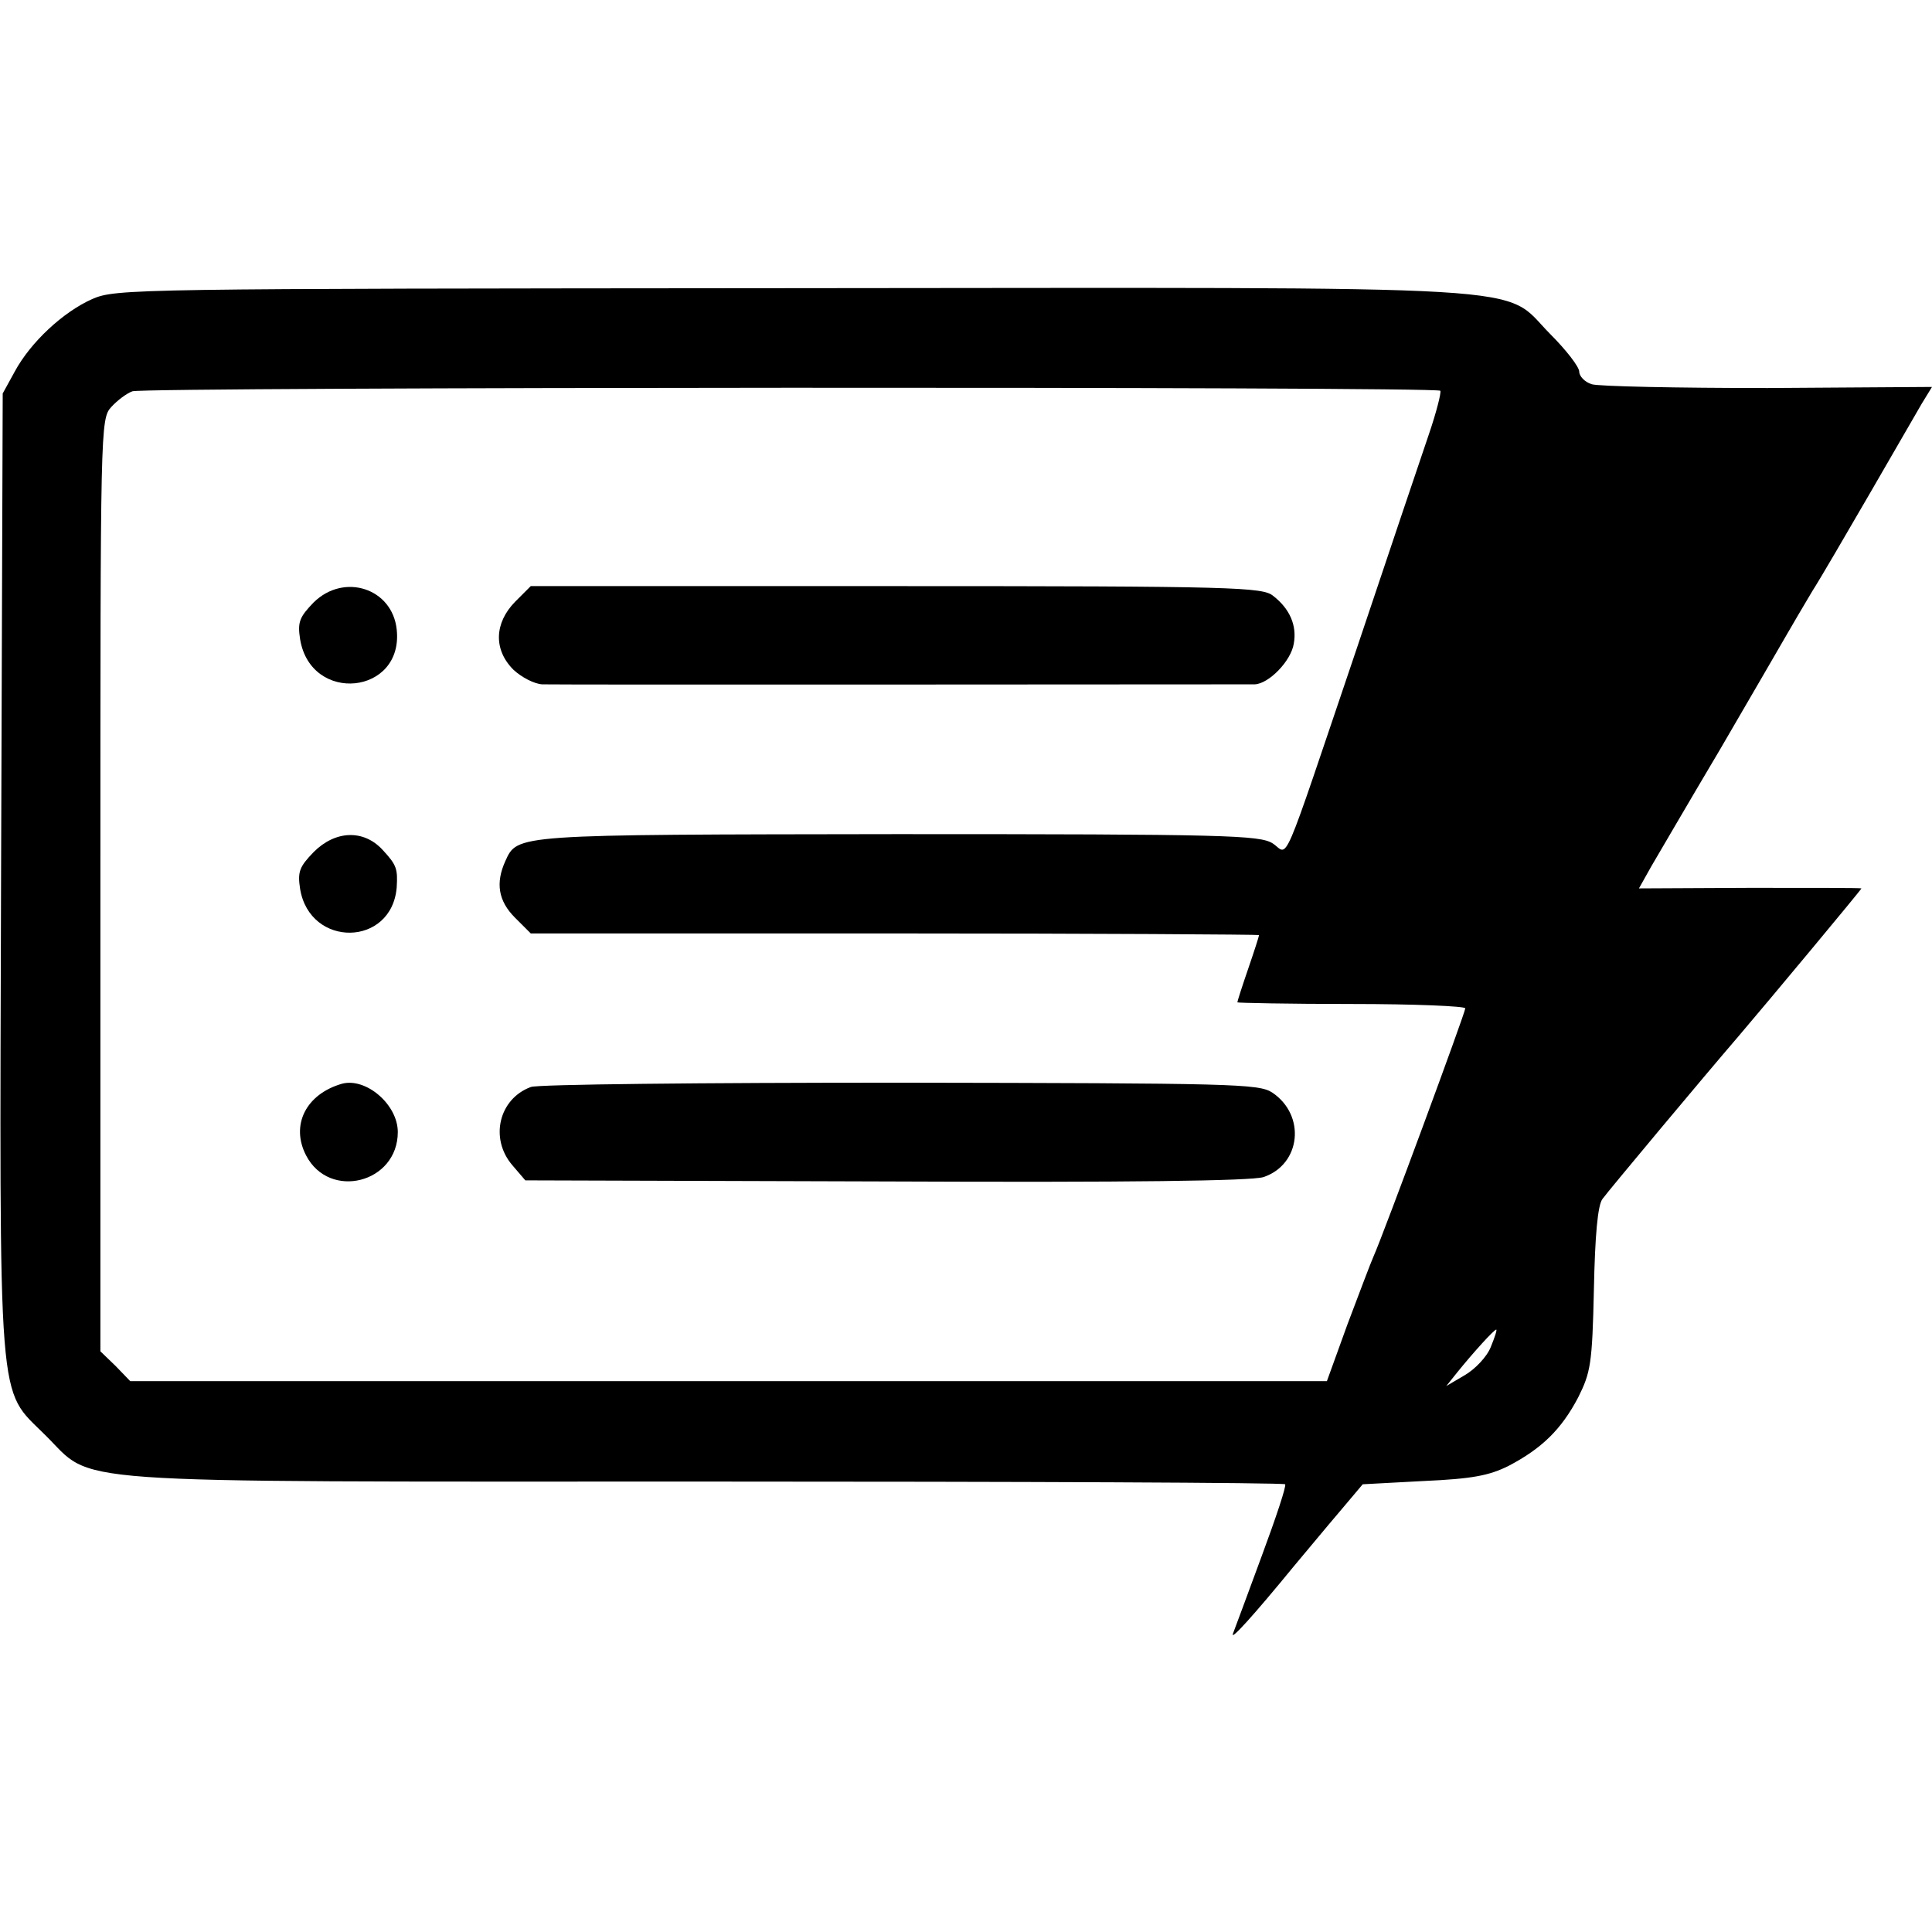
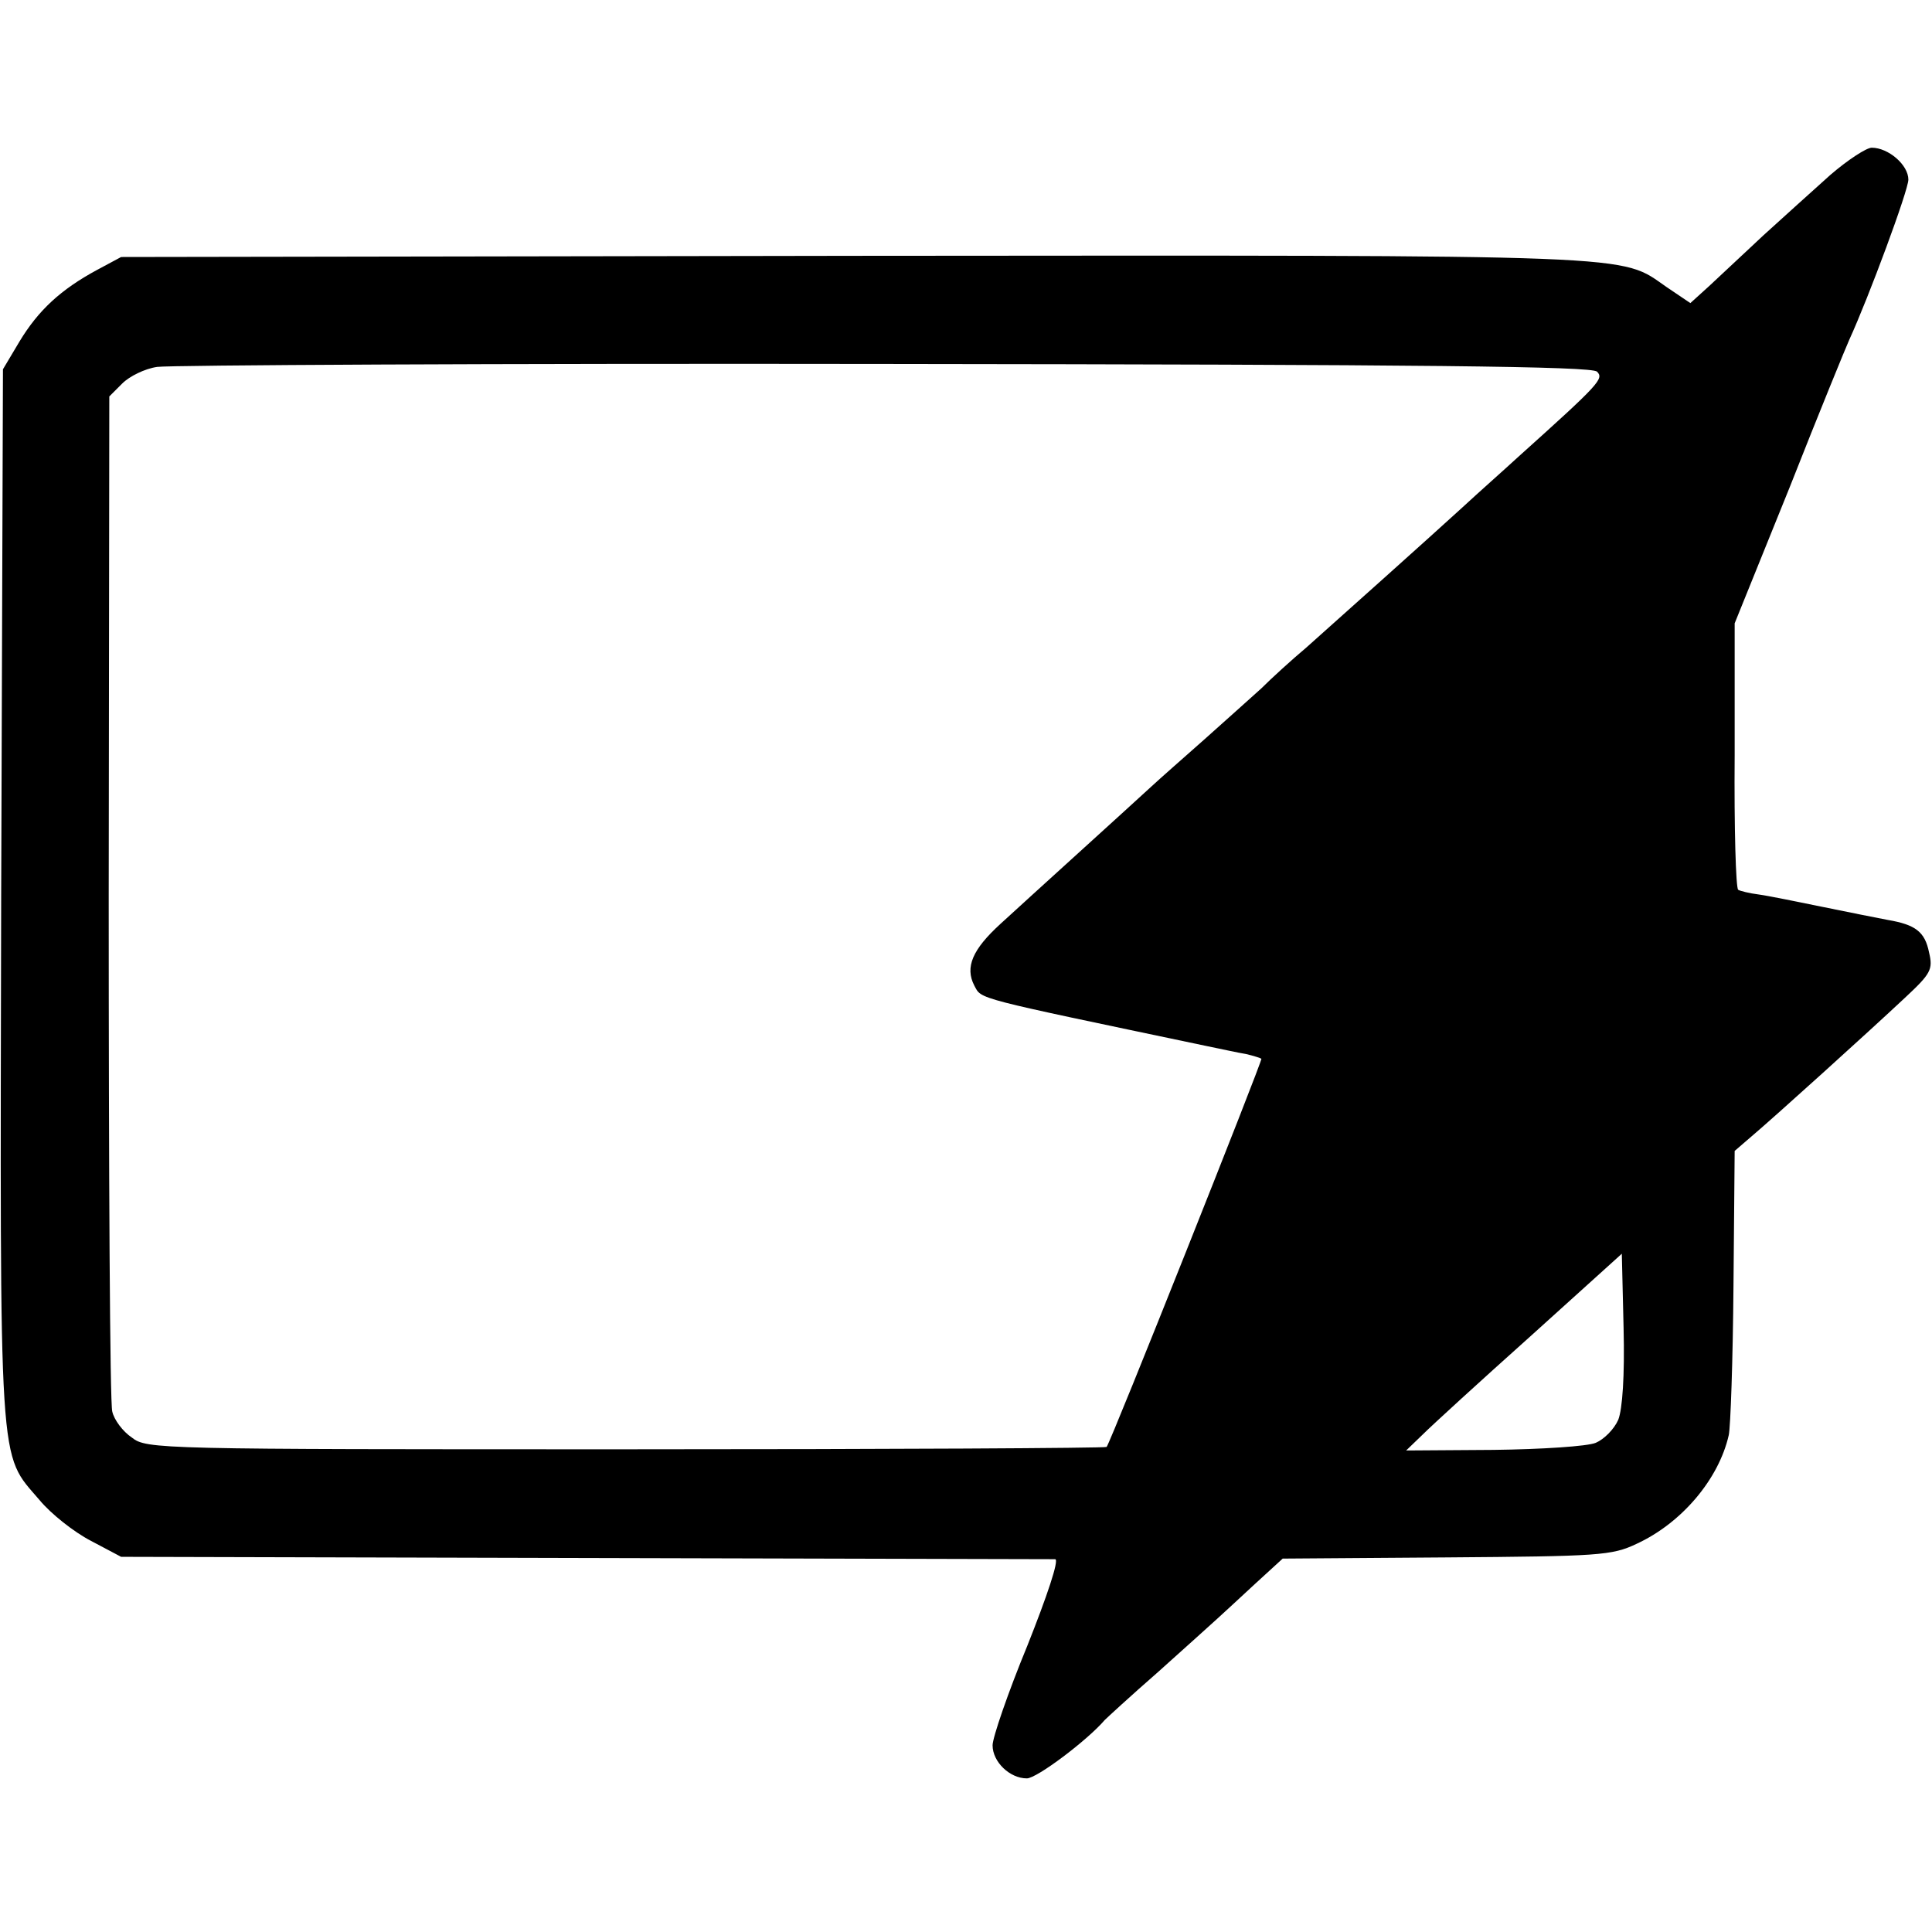
- <svg xmlns="http://www.w3.org/2000/svg" version="1.0" width="356pt" height="356pt" viewBox="0 0 356 356" preserveAspectRatio="xMidYMid meet">
-   <g transform="translate(0,356) scale(0.1,-0.1)" fill="#000000" stroke="none">
-     <path d="M170 3009 c-54 -24 -114 -80 -143 -134 l-22 -40 -3 -879 c-3 -1010 -7 -952 81 -1040 94 -92 1 -86 1215 -86 586 0 1068 -2 1070 -5 3 -2 -17 -62 -43 -132 -26 -71 -50 -135 -53 -143 -6 -15 36 31 113 125 22 26 59 71 83 99 l43 51 112 6 c90 4 121 10 157 28 61 32 97 67 128 126 23 46 26 62 29 199 2 99 7 156 16 167 10 14 188 227 250 299 58 68 227 271 227 273 0 1 -92 1 -205 1 l-205 -1 23 41 c13 22 70 120 127 216 56 96 111 191 122 210 11 19 32 55 47 80 16 25 63 106 106 180 43 74 86 149 96 166 l19 31 -303 -2 c-166 0 -312 3 -324 7 -13 4 -23 15 -23 23 0 9 -24 40 -54 70 -91 92 16 85 -1401 84 -1212 -1 -1241 -1 -1285 -20z m2484 -169 c2 -3 -7 -39 -21 -80 -14 -41 -74 -219 -133 -395 -143 -422 -124 -379 -155 -359 -24 15 -85 17 -692 17 -709 -1 -699 0 -722 -50 -18 -40 -13 -73 18 -104 l29 -29 671 0 c369 0 671 -2 671 -3 0 -2 -9 -30 -20 -62 -11 -32 -20 -60 -20 -62 0 -1 95 -3 210 -3 116 0 210 -4 210 -8 0 -8 -151 -417 -169 -457 -5 -11 -26 -67 -48 -125 l-38 -105 -1103 0 -1102 0 -27 28 -28 27 0 859 c0 845 0 859 20 881 11 12 28 25 39 29 21 8 2402 9 2410 1z m93 -1762 c-7 -18 -29 -41 -48 -52 l-34 -20 20 25 c29 36 68 79 72 79 2 0 -3 -15 -10 -32z" />
-     <path d="M578 2450 c-26 -27 -30 -36 -25 -68 20 -120 191 -102 178 18 -8 76 -97 105 -153 50z" />
-     <path d="M949 2451 c-38 -39 -40 -88 -3 -125 15 -14 38 -26 53 -27 30 -1 1288 0 1313 0 26 1 67 43 72 75 6 33 -7 64 -38 88 -19 16 -71 18 -694 18 l-674 0 -29 -29z" />
-     <path d="M578 1990 c-26 -27 -30 -36 -25 -68 18 -109 169 -107 178 3 2 34 0 41 -26 69 -35 38 -87 36 -127 -4z" />
-     <path d="M630 1563 c-66 -19 -95 -76 -66 -132 43 -83 169 -51 169 43 0 51 -59 101 -103 89z" />
-     <path d="M978 1557 c-59 -22 -76 -95 -34 -144 l24 -28 664 -2 c451 -2 673 1 696 8 69 23 79 114 16 156 -25 16 -72 17 -686 18 -363 0 -669 -3 -680 -8z" />
+ <svg xmlns="http://www.w3.org/2000/svg" version="1.0" width="327pt" height="327pt" viewBox="0 0 327 327" preserveAspectRatio="xMidYMid meet">
+   <g transform="translate(0,327) scale(0.1,-0.1)" fill="#000000" stroke="none">
+     <path d="M3098 2974 c-29 -26 -80 -72 -113 -102 -33 -31 -74 -69 -92 -86 l-32 -29 -40 27 c-81 56 -25 54 -1372 53 l-1244 -2 -41 -22 c-61 -33 -99 -68 -131 -121 l-28 -47 -3 -890 c-2 -990 -5 -942 65 -1024 19 -23 58 -54 87 -69 l51 -27 785 -2 c432 -1 790 -2 796 -2 7 -1 -14 -63 -47 -146 -33 -80 -59 -156 -59 -169 0 -28 29 -56 58 -56 17 0 103 65 132 99 3 3 43 40 90 81 46 41 91 82 100 90 9 8 38 35 64 59 l47 43 277 2 c258 2 280 3 322 23 76 35 139 109 156 184 3 13 7 127 8 253 l2 228 29 25 c39 33 196 175 259 234 44 41 48 48 41 77 -7 35 -23 47 -70 55 -16 3 -66 13 -110 22 -44 9 -93 19 -108 21 -16 2 -32 6 -35 8 -4 2 -7 105 -6 228 l0 223 93 230 c50 127 96 239 101 250 33 72 100 253 100 271 0 25 -34 54 -62 54 -9 0 -41 -21 -70 -46z m-395 -333 c12 -12 5 -20 -133 -144 -25 -23 -68 -61 -95 -86 -58 -53 -199 -179 -264 -237 -25 -21 -59 -52 -76 -69 -18 -16 -61 -55 -96 -86 -35 -31 -76 -67 -90 -80 -39 -36 -207 -188 -256 -233 -47 -43 -60 -73 -44 -104 13 -24 -4 -19 391 -102 25 -5 56 -12 69 -14 13 -3 25 -7 26 -8 2 -3 -255 -649 -262 -657 -1 -2 -368 -4 -813 -4 -792 0 -812 0 -837 20 -15 10 -30 30 -33 44 -4 13 -6 405 -6 871 l1 847 22 22 c12 12 38 25 59 28 20 3 574 6 1231 5 916 -1 1197 -4 1206 -13z m36 -1774 c-7 -16 -24 -33 -38 -39 -14 -6 -92 -11 -173 -12 l-148 -1 28 27 c15 15 97 90 182 166 l155 140 3 -126 c2 -81 -2 -137 -9 -155z" />
  </g>
</svg>
